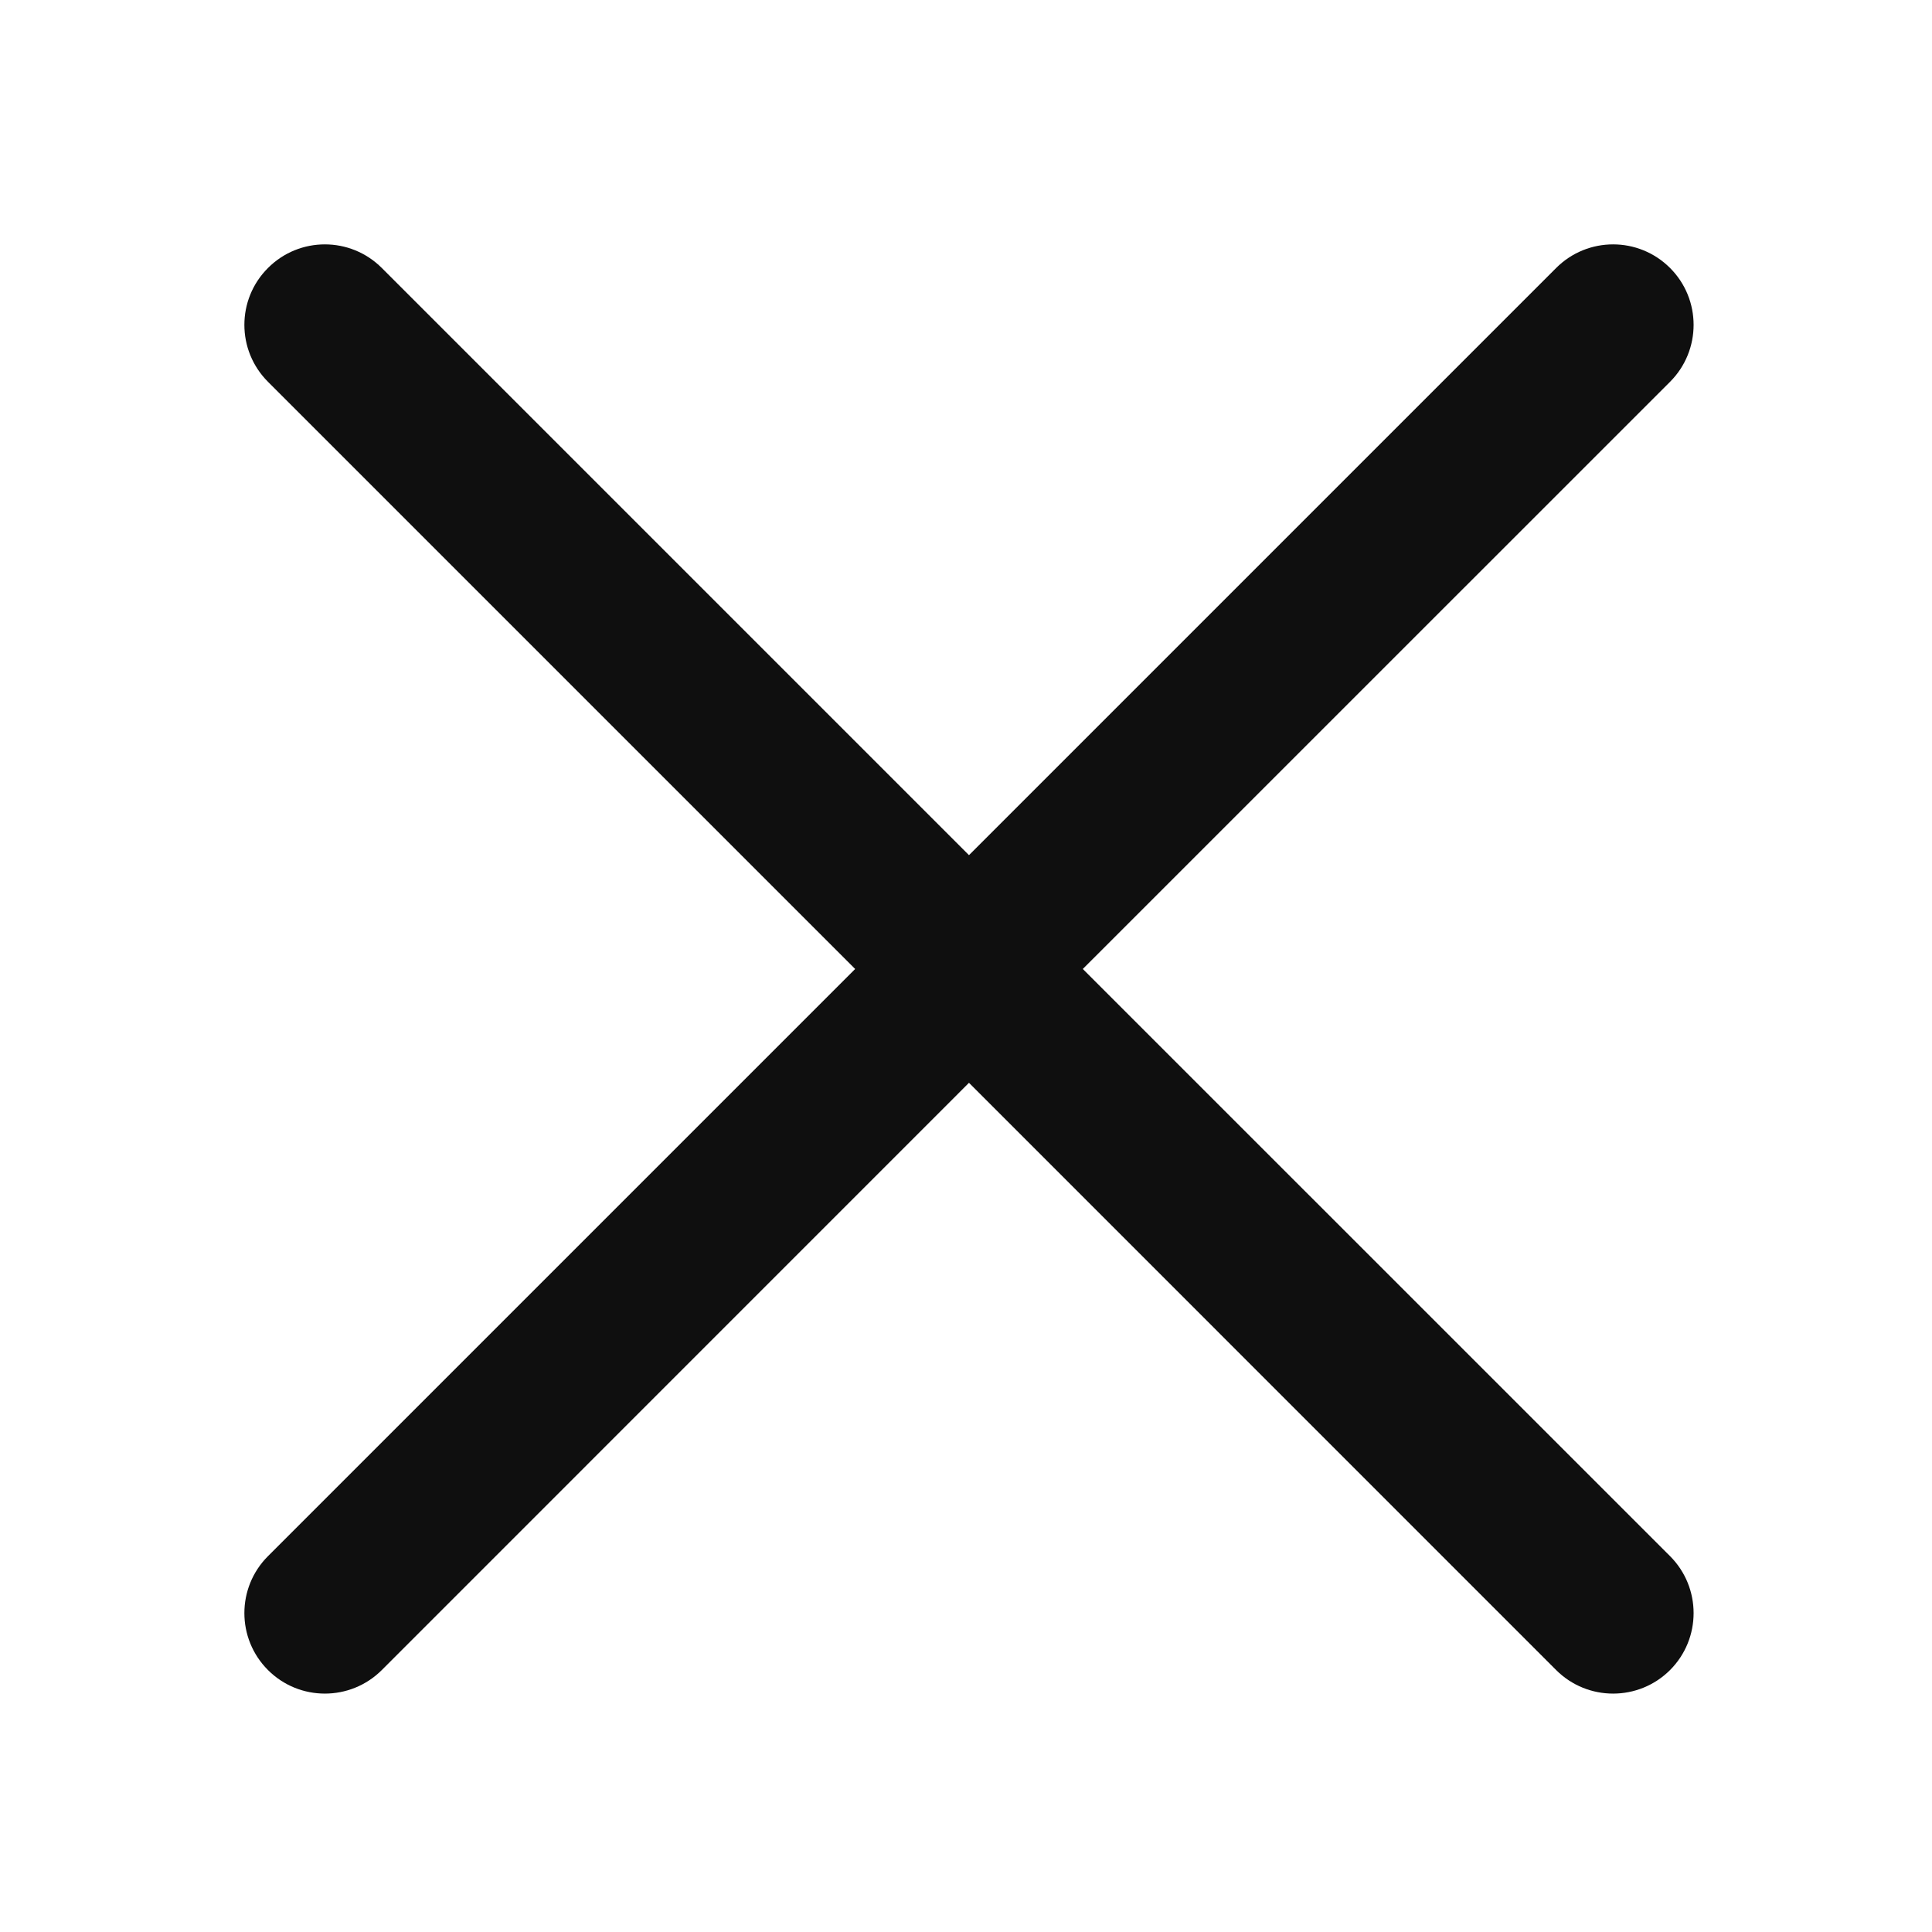
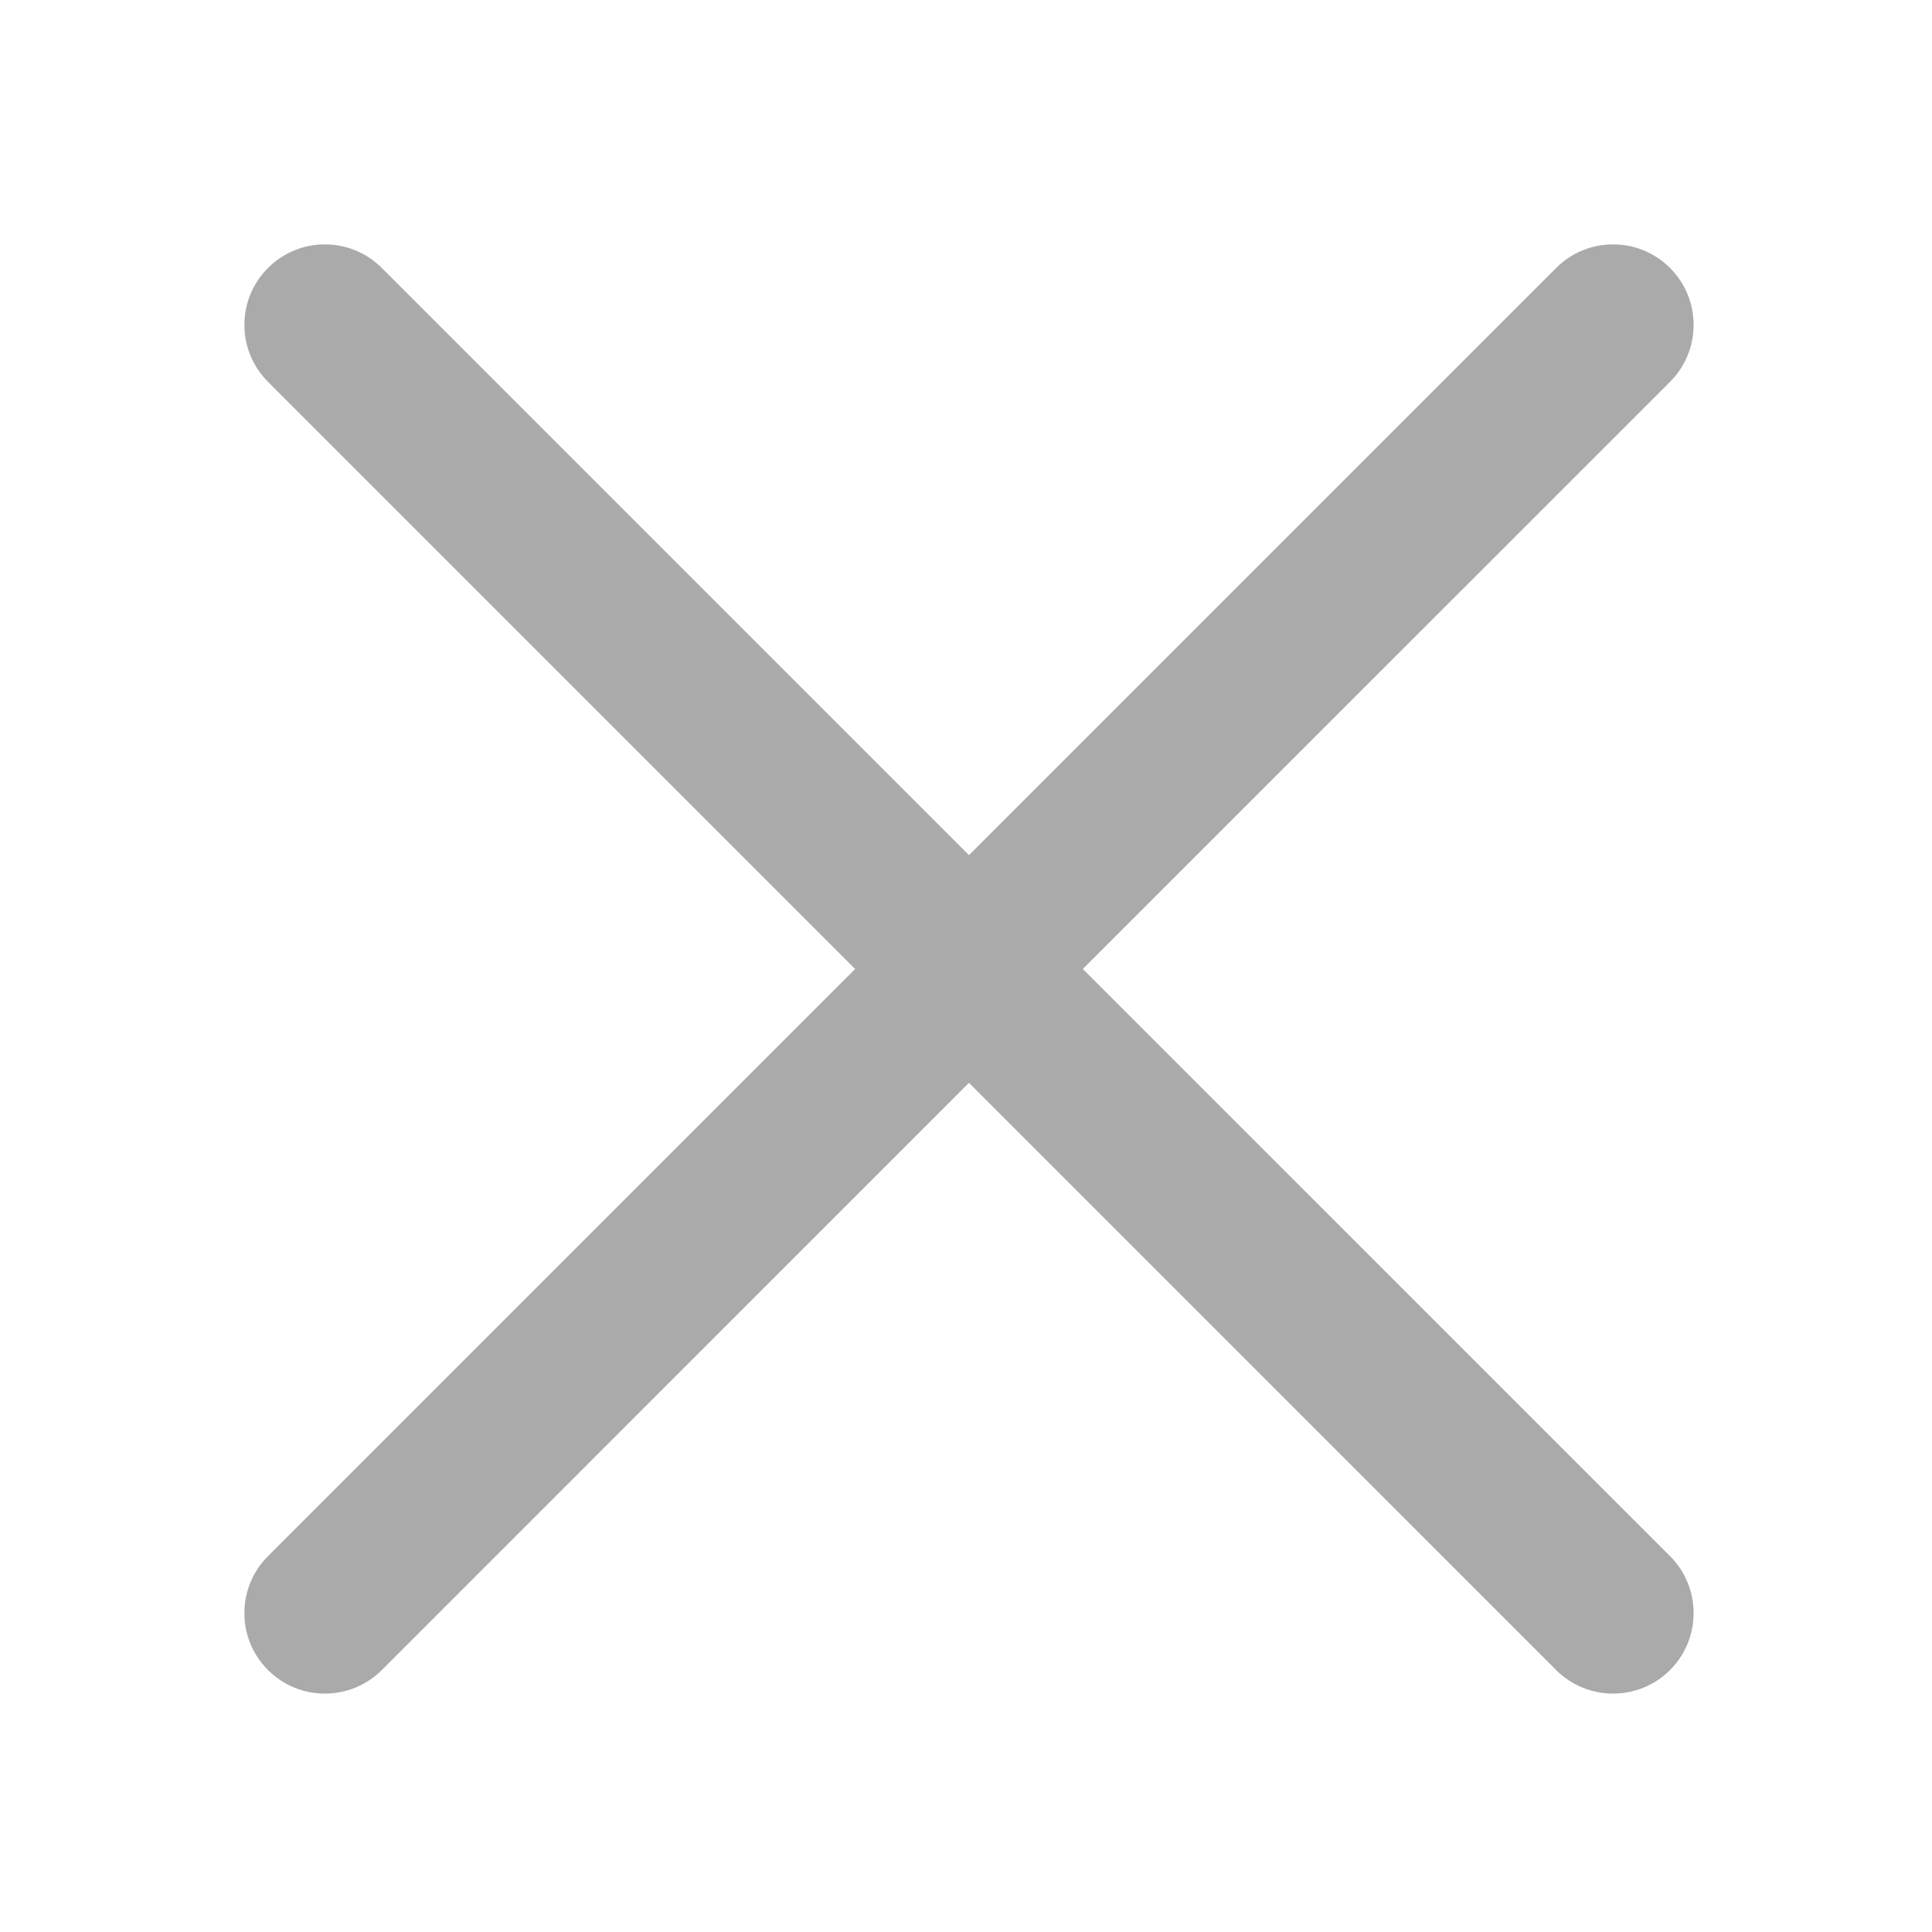
<svg xmlns="http://www.w3.org/2000/svg" width="800px" height="800px" viewBox="0 0 24 24" fill="none">
-   <path d="M20.746 3.329C20.355 2.938 19.722 2.938 19.331 3.329L12.037 10.623L4.743 3.329C4.352 2.938 3.719 2.938 3.329 3.329C2.938 3.719 2.938 4.352 3.329 4.743L10.623 12.037L3.329 19.331C2.938 19.722 2.938 20.355 3.329 20.746C3.719 21.136 4.352 21.136 4.743 20.746L12.037 13.451L19.331 20.746C19.722 21.136 20.355 21.136 20.746 20.746C21.136 20.355 21.136 19.722 20.746 19.331L13.451 12.037L20.746 4.743C21.136 4.352 21.136 3.719 20.746 3.329Z" fill="#0F0F0F" />
+   <path d="M20.746 3.329C20.355 2.938 19.722 2.938 19.331 3.329L12.037 10.623L4.743 3.329C4.352 2.938 3.719 2.938 3.329 3.329C2.938 3.719 2.938 4.352 3.329 4.743L10.623 12.037L3.329 19.331C2.938 19.722 2.938 20.355 3.329 20.746C3.719 21.136 4.352 21.136 4.743 20.746L12.037 13.451L19.331 20.746C19.722 21.136 20.355 21.136 20.746 20.746C21.136 20.355 21.136 19.722 20.746 19.331L13.451 12.037L20.746 4.743C21.136 4.352 21.136 3.719 20.746 3.329Z" fill="#AAAAAA" />
</svg>
